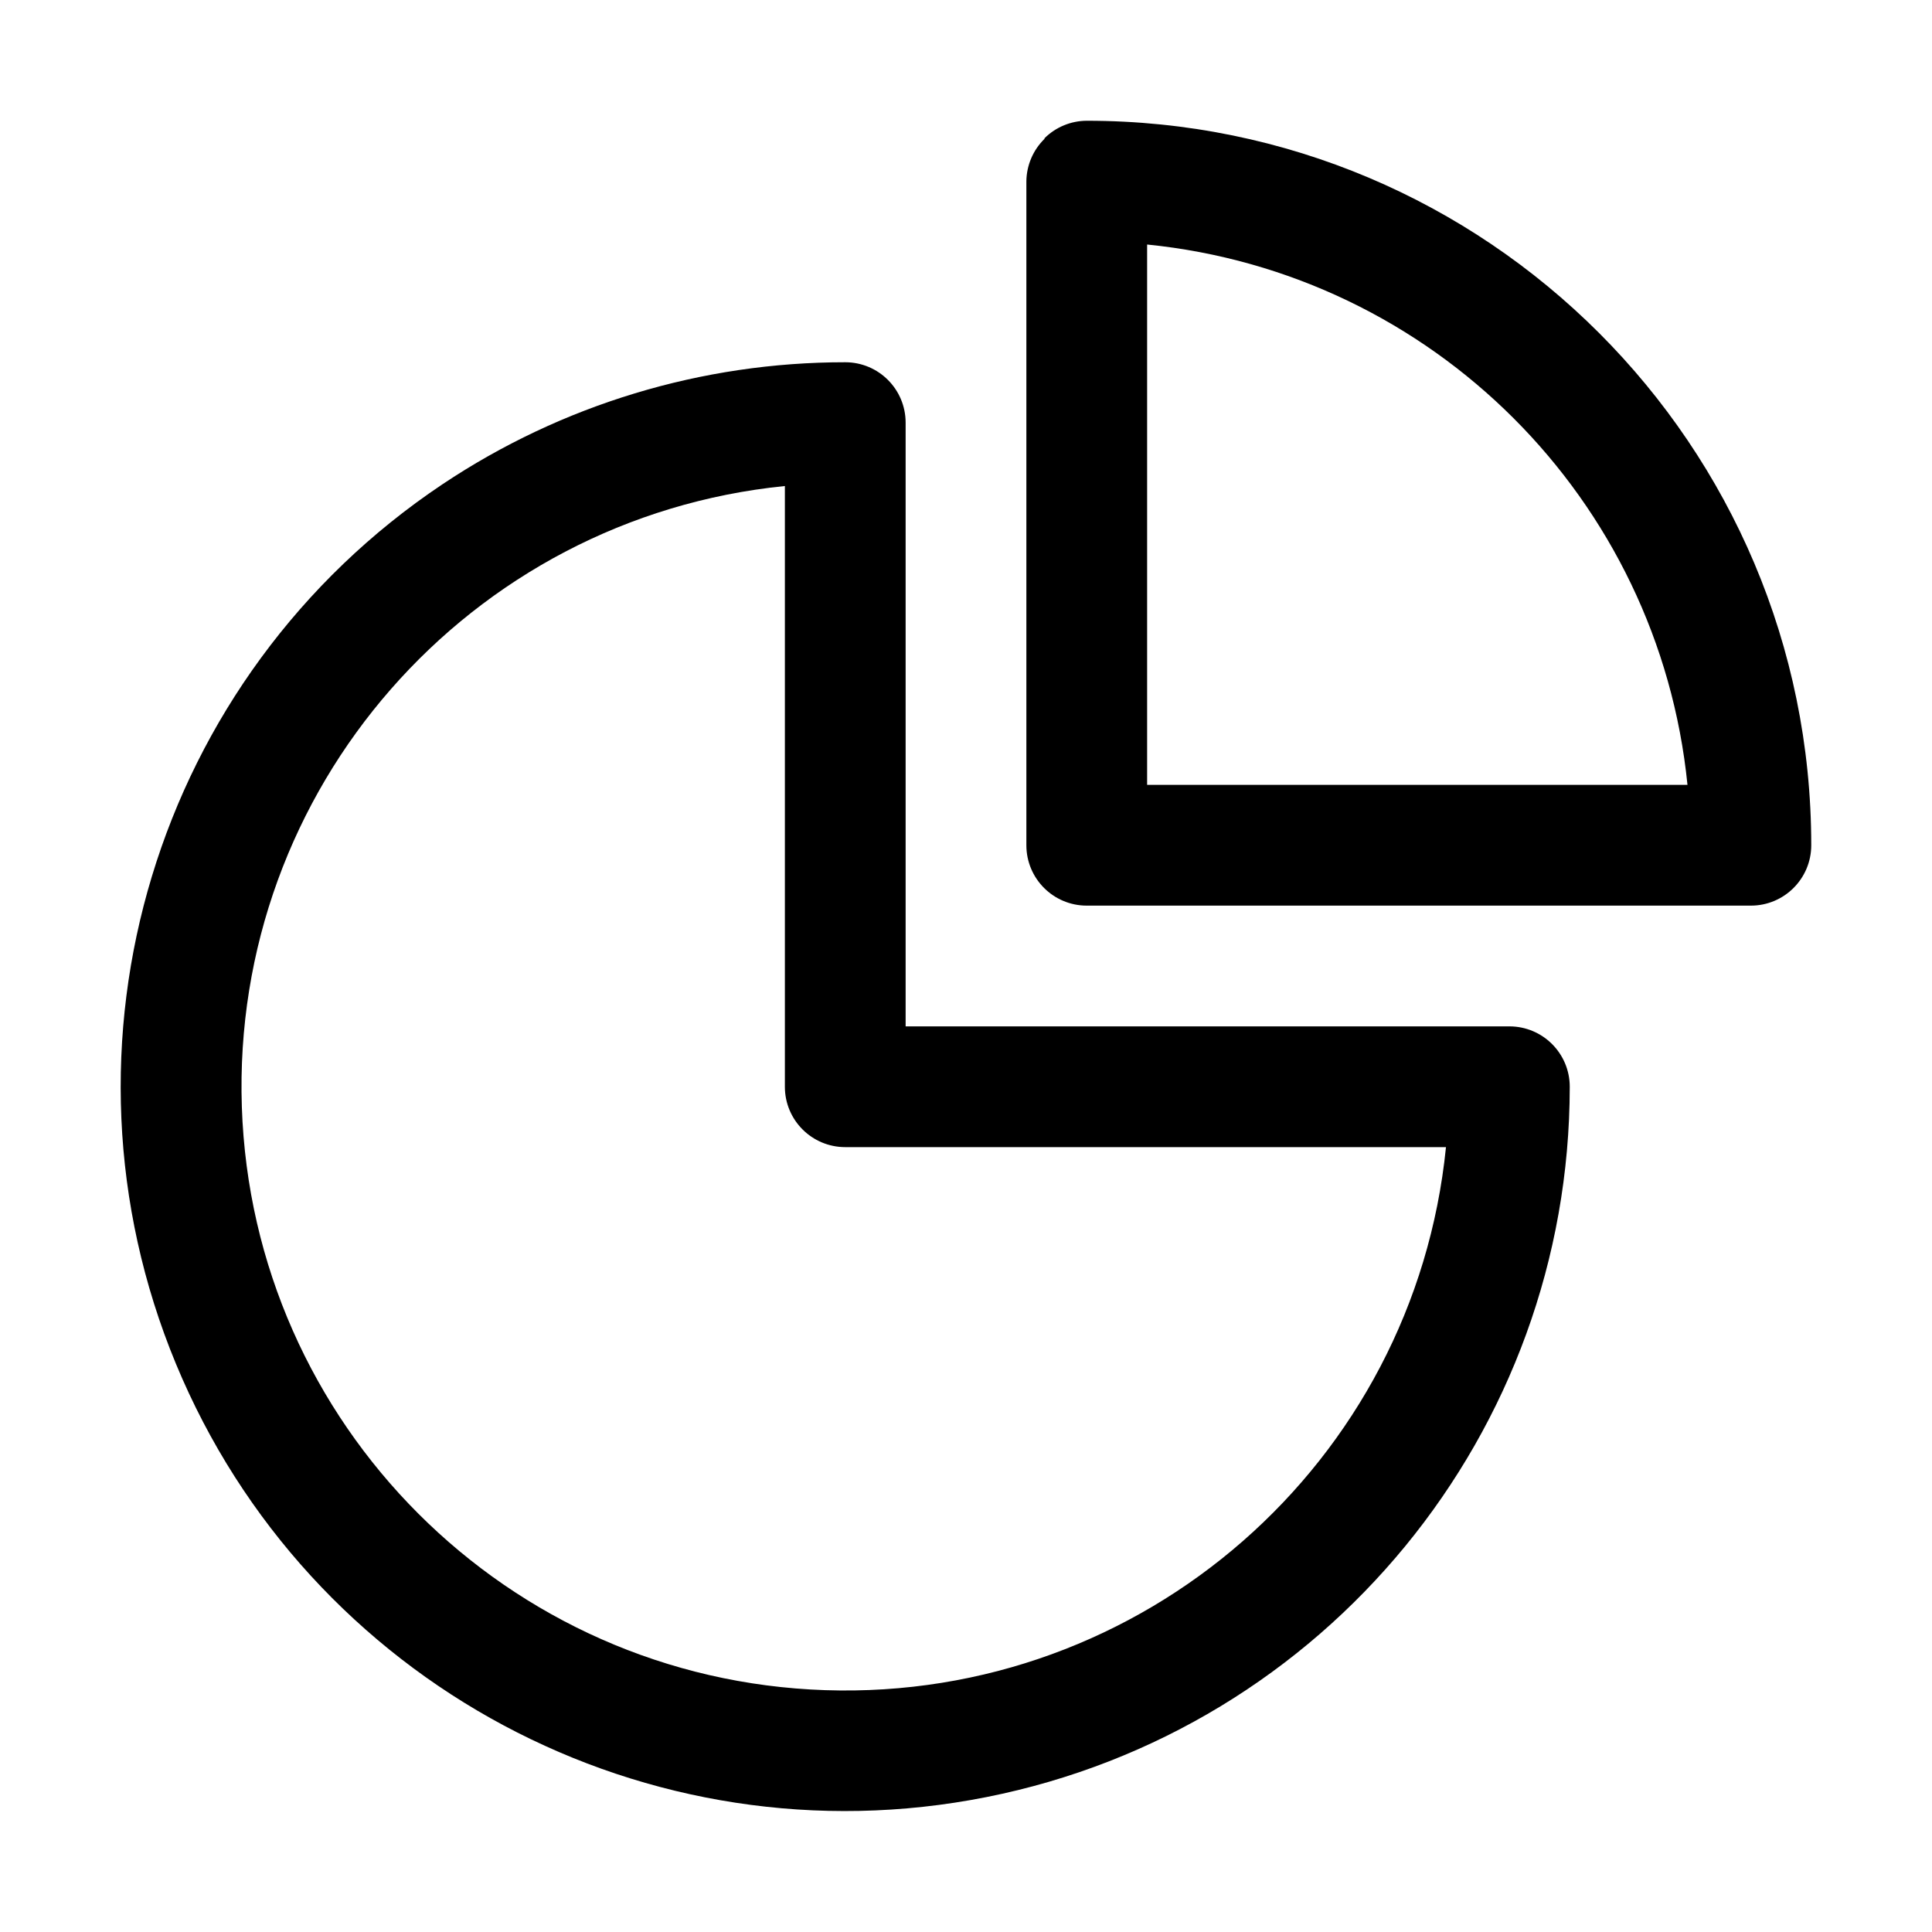
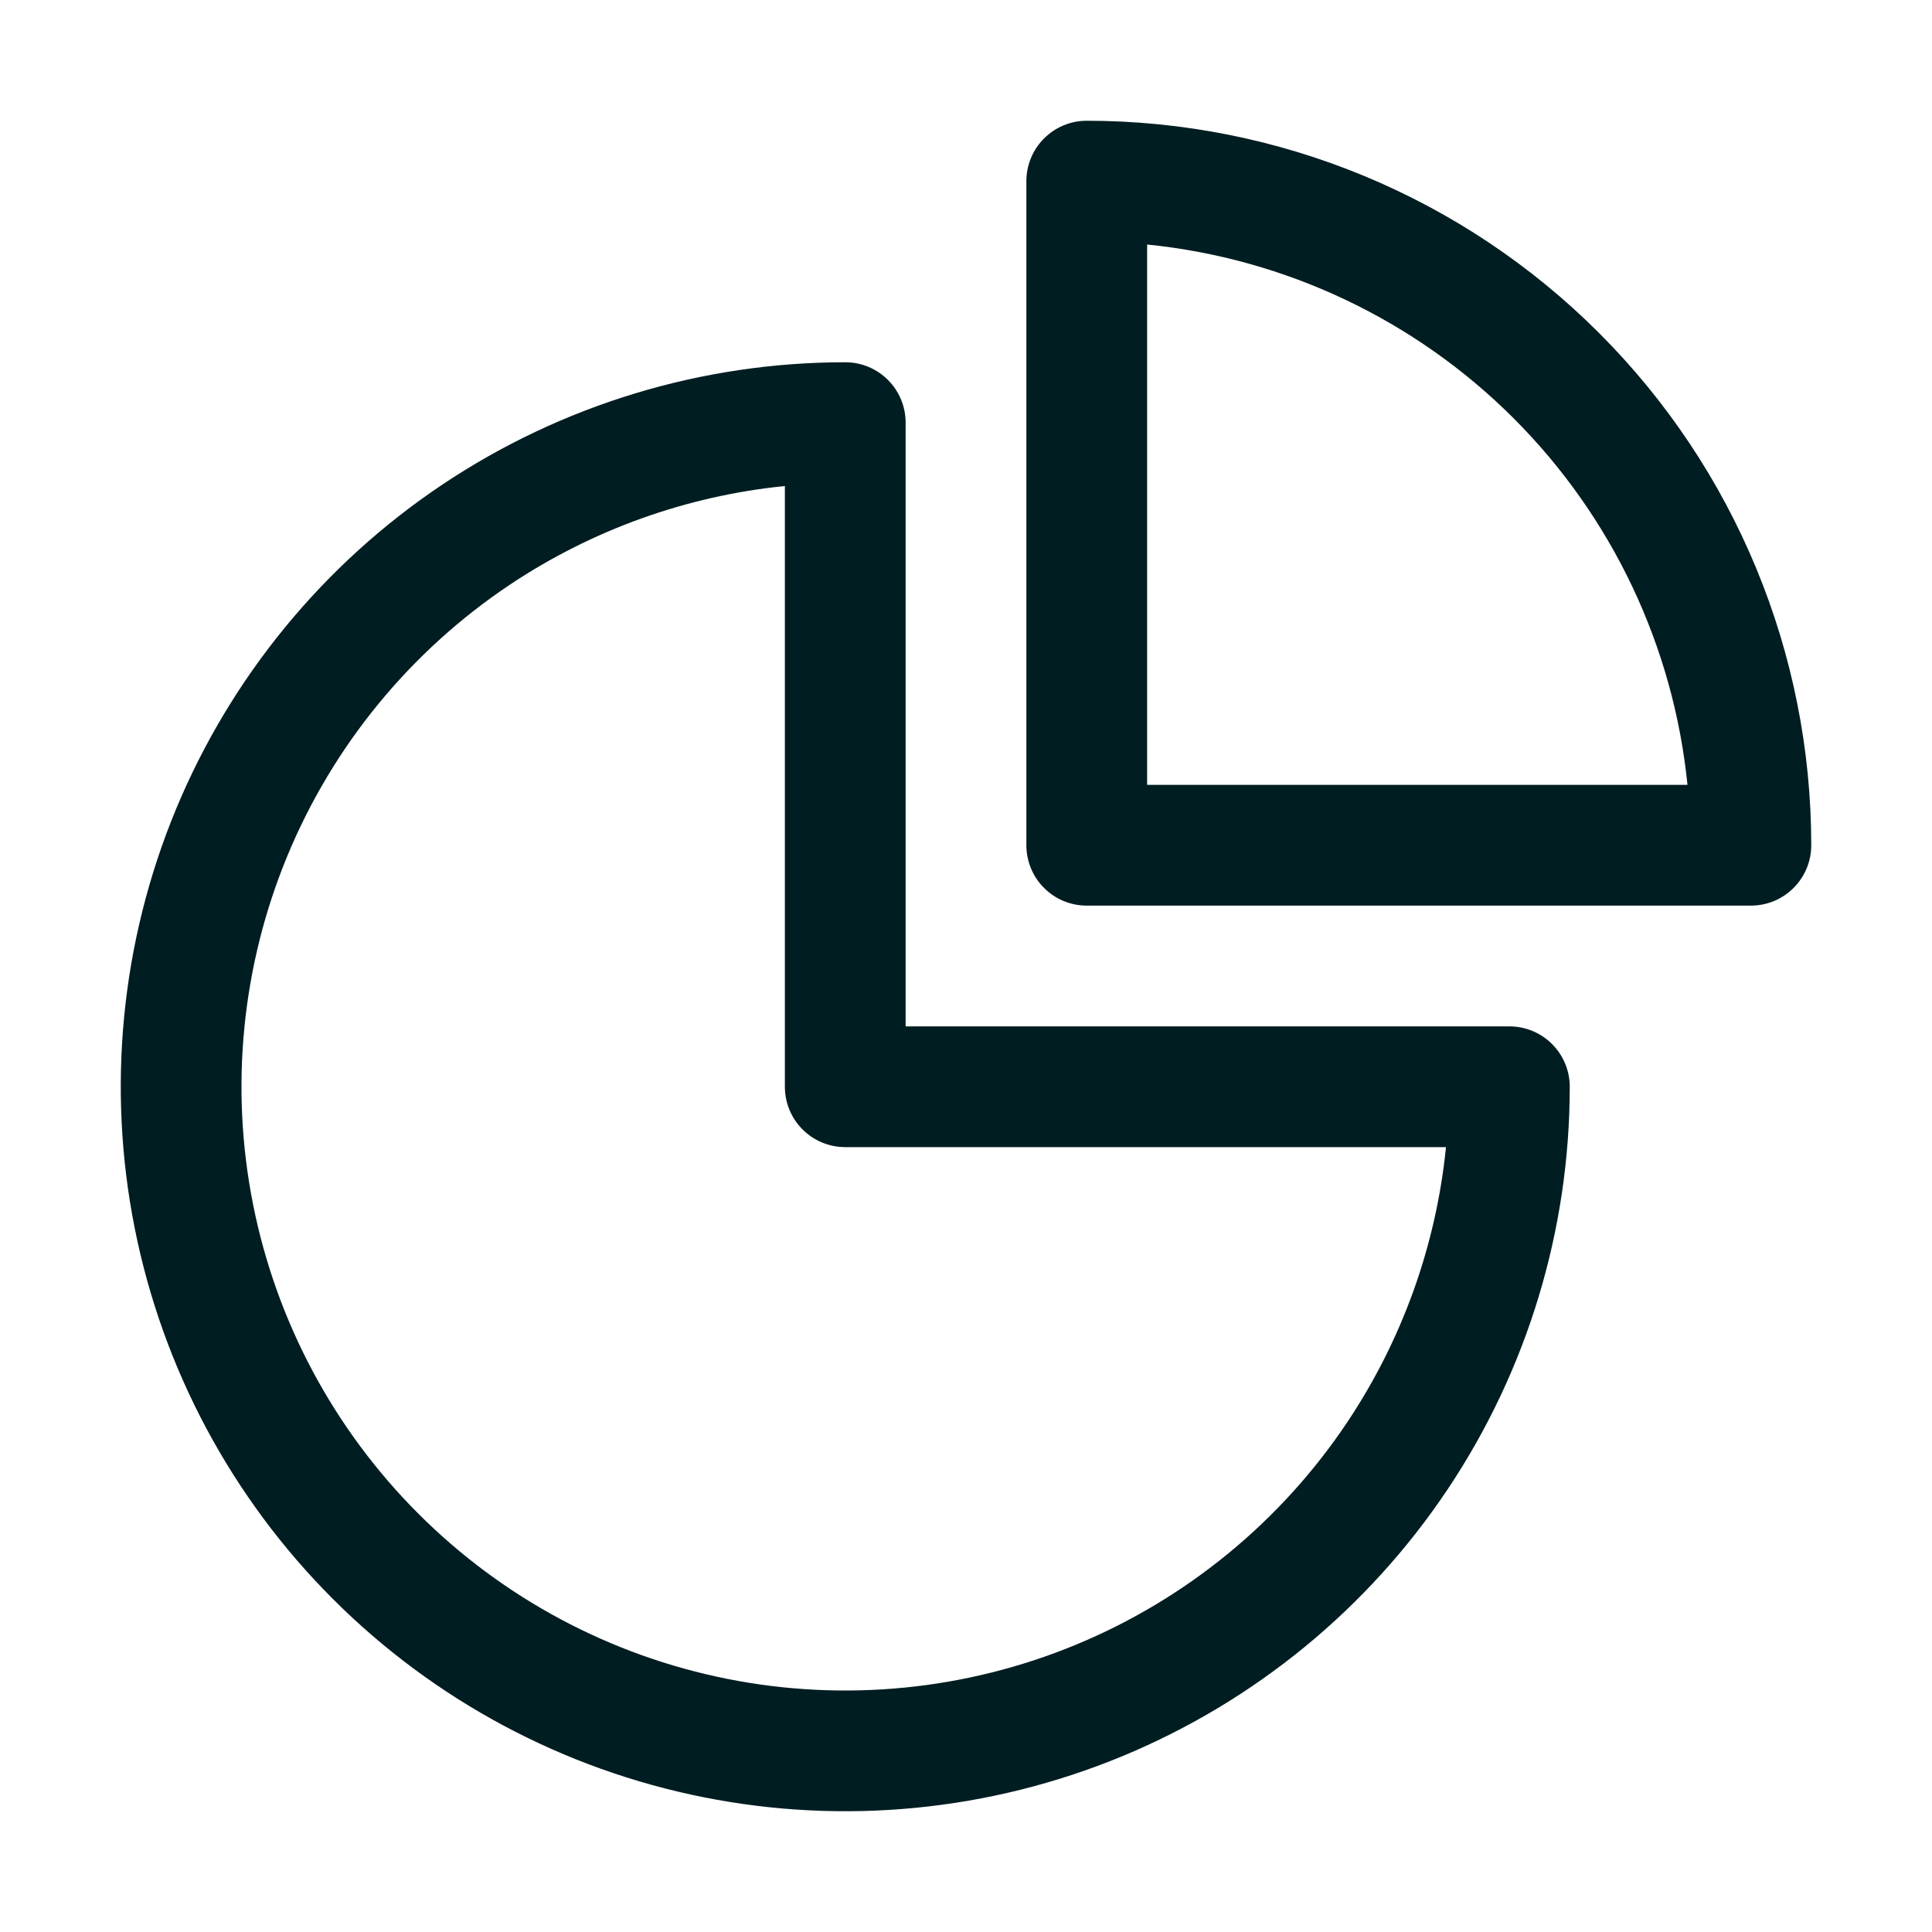
- <svg xmlns="http://www.w3.org/2000/svg" fill="none" viewBox="0 0 32 32">
-   <path d="M7.33 8.02A12 12 0 0 1 14 6a1 1 0 0 1 1 1v10h10a1 1 0 0 1 1 1A12 12 0 1 1 7.33 8.02Zm5.67.03A10 10 0 1 0 23.95 19H14a1 1 0 0 1-1-1Zm4.3-5.76A1 1 0 0 1 18 2a12 12 0 0 1 12 12 1 1 0 0 1-1 1H18a1 1 0 0 1-1-1V3a1 1 0 0 1 .3-.7ZM19 4.05V13h8.95A10 10 0 0 0 19 4.05Z" style="fill:#000" />
+ <svg xmlns="http://www.w3.org/2000/svg" width="32" height="32" viewBox="0 0 32 32" fill="none">
+   <path fill-rule="evenodd" clip-rule="evenodd" d="M17.293 2.293C17.48 2.105 17.735 2 18 2C21.183 2 24.235 3.264 26.485 5.515C28.736 7.765 30 10.817 30 14C30 14.552 29.552 15 29 15L18 15C17.735 15 17.48 14.895 17.293 14.707C17.105 14.52 17 14.265 17 14V3C17 2.735 17.105 2.48 17.293 2.293ZM19 4.05V13L27.95 13C27.72 10.715 26.709 8.567 25.071 6.929C23.433 5.291 21.285 4.28 19 4.05Z" fill="#001D21" />
+   <path fill-rule="evenodd" clip-rule="evenodd" d="M7.333 8.022C9.307 6.704 11.627 6 14 6C14.552 6 15 6.448 15 7V17H25C25.552 17 26 17.448 26 18C26 20.373 25.296 22.694 23.978 24.667C22.659 26.64 20.785 28.178 18.592 29.087C16.399 29.995 13.987 30.232 11.659 29.769C9.331 29.306 7.193 28.163 5.515 26.485C3.836 24.807 2.694 22.669 2.231 20.341C1.768 18.013 2.005 15.601 2.913 13.408C3.822 11.215 5.36 9.341 7.333 8.022ZM13 8.05C11.376 8.213 9.81 8.773 8.444 9.685C6.8 10.784 5.518 12.346 4.761 14.173C4.004 16 3.806 18.011 4.192 19.951C4.578 21.891 5.53 23.672 6.929 25.071C8.327 26.47 10.109 27.422 12.049 27.808C13.989 28.194 16 27.996 17.827 27.239C19.654 26.482 21.216 25.2 22.315 23.556C23.227 22.19 23.787 20.625 23.95 19H14C13.735 19 13.48 18.895 13.293 18.707C13.105 18.52 13 18.265 13 18V8.05Z" fill="#001D21" />
</svg>
